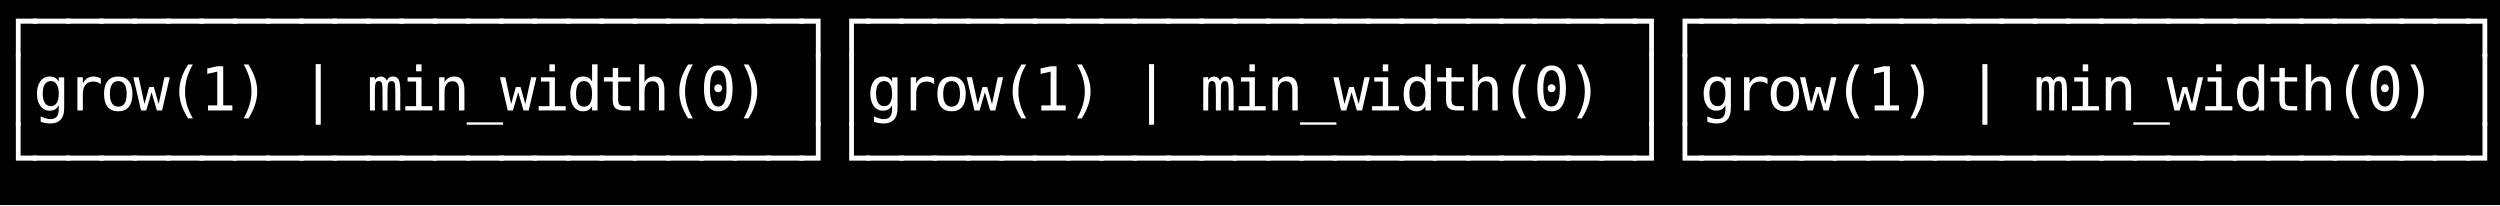
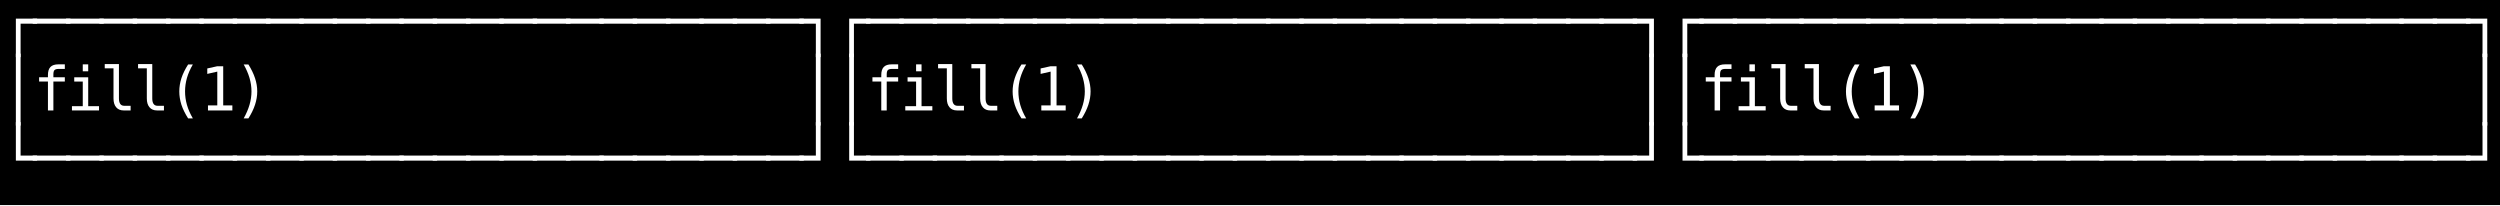
<svg xmlns="http://www.w3.org/2000/svg" width="41.25em" height="3.39em">
  <style>svg {
  dominant-baseline: hanging;
  font-size: 1rem;
}
</style>
  <g shape-rendering="crispEdges">
    <rect x="0.00em" y="0.00em" width="41.25em" height="3.39em" fill="#000000" />
    <rect x="0.00em" y="0.00em" width="41.25em" height="1.13em" fill="#000000" />
    <rect x="0.00em" y="1.13em" width="41.25em" height="1.13em" fill="#000000" />
    <rect x="0.00em" y="2.26em" width="41.25em" height="1.13em" fill="#000000" />
  </g>
  <text fill="#ffffff" font-family="monospace">
    <tspan y="0.00em">
      <tspan x="0.00em">┌</tspan>
      <tspan x="0.55em">─</tspan>
      <tspan x="1.10em">─</tspan>
      <tspan x="1.65em">─</tspan>
      <tspan x="2.20em">─</tspan>
      <tspan x="2.75em">─</tspan>
      <tspan x="3.30em">─</tspan>
      <tspan x="3.85em">─</tspan>
      <tspan x="4.40em">─</tspan>
      <tspan x="4.95em">─</tspan>
      <tspan x="5.50em">─</tspan>
      <tspan x="6.05em">─</tspan>
      <tspan x="6.60em">─</tspan>
      <tspan x="7.15em">─</tspan>
      <tspan x="7.70em">─</tspan>
      <tspan x="8.25em">─</tspan>
      <tspan x="8.80em">─</tspan>
      <tspan x="9.35em">─</tspan>
      <tspan x="9.90em">─</tspan>
      <tspan x="10.45em">─</tspan>
      <tspan x="11.00em">─</tspan>
      <tspan x="11.55em">─</tspan>
      <tspan x="12.10em">─</tspan>
      <tspan x="12.65em">─</tspan>
      <tspan x="13.20em">┐</tspan>
      <tspan x="13.75em">┌</tspan>
      <tspan x="14.30em">─</tspan>
      <tspan x="14.85em">─</tspan>
      <tspan x="15.40em">─</tspan>
      <tspan x="15.95em">─</tspan>
      <tspan x="16.50em">─</tspan>
      <tspan x="17.05em">─</tspan>
      <tspan x="17.60em">─</tspan>
      <tspan x="18.15em">─</tspan>
      <tspan x="18.70em">─</tspan>
      <tspan x="19.25em">─</tspan>
      <tspan x="19.80em">─</tspan>
      <tspan x="20.35em">─</tspan>
      <tspan x="20.90em">─</tspan>
      <tspan x="21.45em">─</tspan>
      <tspan x="22.00em">─</tspan>
      <tspan x="22.55em">─</tspan>
      <tspan x="23.10em">─</tspan>
      <tspan x="23.65em">─</tspan>
      <tspan x="24.20em">─</tspan>
      <tspan x="24.75em">─</tspan>
      <tspan x="25.30em">─</tspan>
      <tspan x="25.85em">─</tspan>
      <tspan x="26.40em">─</tspan>
      <tspan x="26.95em">┐</tspan>
      <tspan x="27.50em">┌</tspan>
      <tspan x="28.05em">─</tspan>
      <tspan x="28.60em">─</tspan>
      <tspan x="29.15em">─</tspan>
      <tspan x="29.70em">─</tspan>
      <tspan x="30.25em">─</tspan>
      <tspan x="30.80em">─</tspan>
      <tspan x="31.35em">─</tspan>
      <tspan x="31.90em">─</tspan>
      <tspan x="32.45em">─</tspan>
      <tspan x="33.00em">─</tspan>
      <tspan x="33.55em">─</tspan>
      <tspan x="34.10em">─</tspan>
      <tspan x="34.65em">─</tspan>
      <tspan x="35.20em">─</tspan>
      <tspan x="35.75em">─</tspan>
      <tspan x="36.30em">─</tspan>
      <tspan x="36.85em">─</tspan>
      <tspan x="37.40em">─</tspan>
      <tspan x="37.95em">─</tspan>
      <tspan x="38.50em">─</tspan>
      <tspan x="39.05em">─</tspan>
      <tspan x="39.60em">─</tspan>
      <tspan x="40.15em">─</tspan>
      <tspan x="40.70em">┐</tspan>
    </tspan>
    <tspan y="1.13em">
      <tspan x="0.00em">│</tspan>
-       <tspan x="0.55em">g</tspan>
-       <tspan x="1.10em">r</tspan>
-       <tspan x="1.65em">o</tspan>
-       <tspan x="2.20em">w</tspan>
+       <tspan x="0.55em">f</tspan>
+       <tspan x="1.10em">i</tspan>
+       <tspan x="1.65em">l</tspan>
+       <tspan x="2.20em">l</tspan>
      <tspan x="2.75em">(</tspan>
      <tspan x="3.30em">1</tspan>
      <tspan x="3.85em">)</tspan>
-       <tspan x="4.95em">|</tspan>
-       <tspan x="6.05em">m</tspan>
-       <tspan x="6.60em">i</tspan>
-       <tspan x="7.15em">n</tspan>
-       <tspan x="7.70em">_</tspan>
-       <tspan x="8.25em">w</tspan>
-       <tspan x="8.80em">i</tspan>
-       <tspan x="9.35em">d</tspan>
-       <tspan x="9.90em">t</tspan>
-       <tspan x="10.45em">h</tspan>
-       <tspan x="11.00em">(</tspan>
-       <tspan x="11.55em">0</tspan>
-       <tspan x="12.10em">)</tspan>
      <tspan x="13.20em">│</tspan>
      <tspan x="13.75em">│</tspan>
-       <tspan x="14.30em">g</tspan>
-       <tspan x="14.85em">r</tspan>
-       <tspan x="15.40em">o</tspan>
-       <tspan x="15.95em">w</tspan>
+       <tspan x="14.30em">f</tspan>
+       <tspan x="14.85em">i</tspan>
+       <tspan x="15.40em">l</tspan>
+       <tspan x="15.95em">l</tspan>
      <tspan x="16.50em">(</tspan>
      <tspan x="17.05em">1</tspan>
      <tspan x="17.60em">)</tspan>
-       <tspan x="18.70em">|</tspan>
-       <tspan x="19.80em">m</tspan>
-       <tspan x="20.35em">i</tspan>
-       <tspan x="20.90em">n</tspan>
-       <tspan x="21.45em">_</tspan>
-       <tspan x="22.00em">w</tspan>
-       <tspan x="22.55em">i</tspan>
-       <tspan x="23.10em">d</tspan>
-       <tspan x="23.65em">t</tspan>
-       <tspan x="24.20em">h</tspan>
-       <tspan x="24.75em">(</tspan>
-       <tspan x="25.30em">0</tspan>
-       <tspan x="25.85em">)</tspan>
      <tspan x="26.95em">│</tspan>
      <tspan x="27.50em">│</tspan>
-       <tspan x="28.05em">g</tspan>
-       <tspan x="28.60em">r</tspan>
-       <tspan x="29.15em">o</tspan>
-       <tspan x="29.70em">w</tspan>
+       <tspan x="28.05em">f</tspan>
+       <tspan x="28.60em">i</tspan>
+       <tspan x="29.15em">l</tspan>
+       <tspan x="29.70em">l</tspan>
      <tspan x="30.25em">(</tspan>
      <tspan x="30.80em">1</tspan>
      <tspan x="31.35em">)</tspan>
-       <tspan x="32.45em">|</tspan>
-       <tspan x="33.55em">m</tspan>
-       <tspan x="34.10em">i</tspan>
-       <tspan x="34.65em">n</tspan>
-       <tspan x="35.20em">_</tspan>
-       <tspan x="35.75em">w</tspan>
-       <tspan x="36.30em">i</tspan>
-       <tspan x="36.85em">d</tspan>
-       <tspan x="37.40em">t</tspan>
-       <tspan x="37.95em">h</tspan>
-       <tspan x="38.50em">(</tspan>
-       <tspan x="39.05em">0</tspan>
-       <tspan x="39.60em">)</tspan>
      <tspan x="40.70em">│</tspan>
    </tspan>
    <tspan y="2.26em">
      <tspan x="0.00em">└</tspan>
      <tspan x="0.55em">─</tspan>
      <tspan x="1.10em">─</tspan>
      <tspan x="1.65em">─</tspan>
      <tspan x="2.20em">─</tspan>
      <tspan x="2.75em">─</tspan>
      <tspan x="3.30em">─</tspan>
      <tspan x="3.85em">─</tspan>
      <tspan x="4.40em">─</tspan>
      <tspan x="4.95em">─</tspan>
      <tspan x="5.50em">─</tspan>
      <tspan x="6.05em">─</tspan>
      <tspan x="6.60em">─</tspan>
      <tspan x="7.15em">─</tspan>
      <tspan x="7.70em">─</tspan>
      <tspan x="8.25em">─</tspan>
      <tspan x="8.80em">─</tspan>
      <tspan x="9.35em">─</tspan>
      <tspan x="9.90em">─</tspan>
      <tspan x="10.45em">─</tspan>
      <tspan x="11.00em">─</tspan>
      <tspan x="11.55em">─</tspan>
      <tspan x="12.10em">─</tspan>
      <tspan x="12.65em">─</tspan>
      <tspan x="13.20em">┘</tspan>
      <tspan x="13.75em">└</tspan>
      <tspan x="14.30em">─</tspan>
      <tspan x="14.85em">─</tspan>
      <tspan x="15.40em">─</tspan>
      <tspan x="15.95em">─</tspan>
      <tspan x="16.50em">─</tspan>
      <tspan x="17.05em">─</tspan>
      <tspan x="17.60em">─</tspan>
      <tspan x="18.15em">─</tspan>
      <tspan x="18.70em">─</tspan>
      <tspan x="19.25em">─</tspan>
      <tspan x="19.80em">─</tspan>
      <tspan x="20.35em">─</tspan>
      <tspan x="20.90em">─</tspan>
      <tspan x="21.45em">─</tspan>
      <tspan x="22.00em">─</tspan>
      <tspan x="22.55em">─</tspan>
      <tspan x="23.10em">─</tspan>
      <tspan x="23.65em">─</tspan>
      <tspan x="24.20em">─</tspan>
      <tspan x="24.75em">─</tspan>
      <tspan x="25.30em">─</tspan>
      <tspan x="25.85em">─</tspan>
      <tspan x="26.40em">─</tspan>
      <tspan x="26.95em">┘</tspan>
      <tspan x="27.50em">└</tspan>
      <tspan x="28.05em">─</tspan>
      <tspan x="28.60em">─</tspan>
      <tspan x="29.15em">─</tspan>
      <tspan x="29.70em">─</tspan>
      <tspan x="30.25em">─</tspan>
      <tspan x="30.80em">─</tspan>
      <tspan x="31.35em">─</tspan>
      <tspan x="31.90em">─</tspan>
      <tspan x="32.45em">─</tspan>
      <tspan x="33.00em">─</tspan>
      <tspan x="33.55em">─</tspan>
      <tspan x="34.10em">─</tspan>
      <tspan x="34.65em">─</tspan>
      <tspan x="35.20em">─</tspan>
      <tspan x="35.75em">─</tspan>
      <tspan x="36.30em">─</tspan>
      <tspan x="36.85em">─</tspan>
      <tspan x="37.40em">─</tspan>
      <tspan x="37.95em">─</tspan>
      <tspan x="38.50em">─</tspan>
      <tspan x="39.05em">─</tspan>
      <tspan x="39.60em">─</tspan>
      <tspan x="40.15em">─</tspan>
      <tspan x="40.70em">┘</tspan>
    </tspan>
  </text>
</svg>
